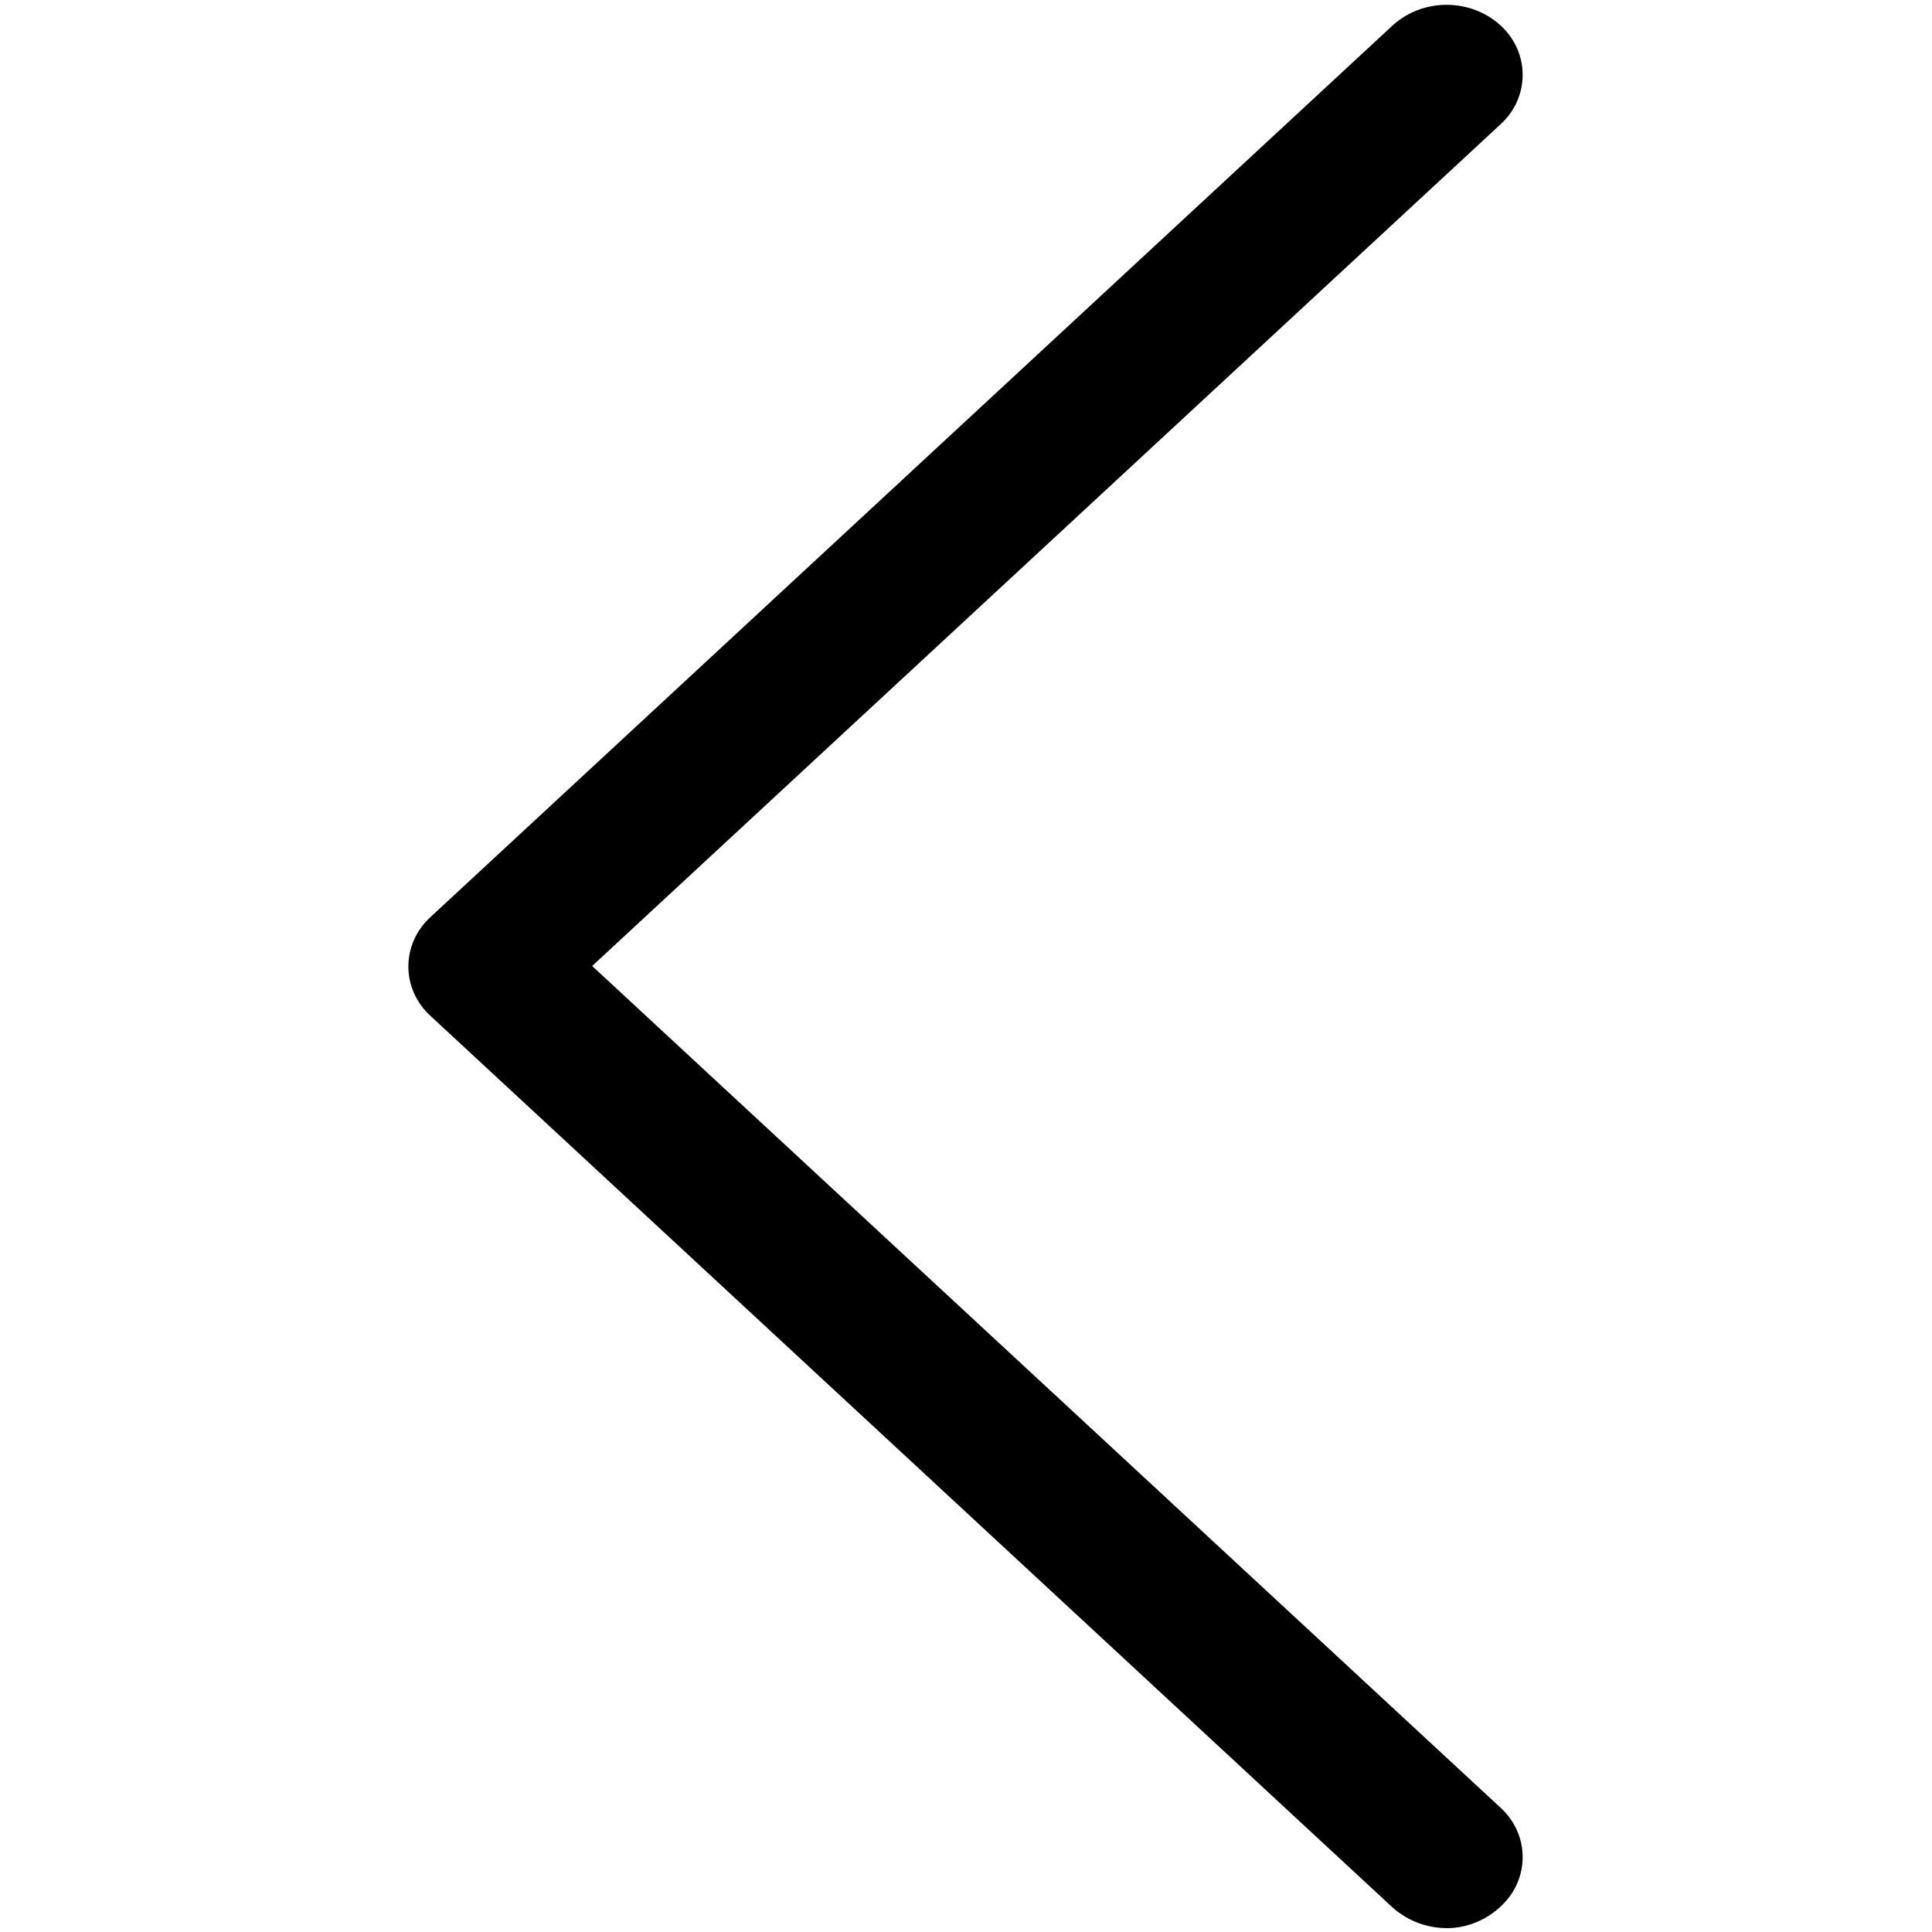
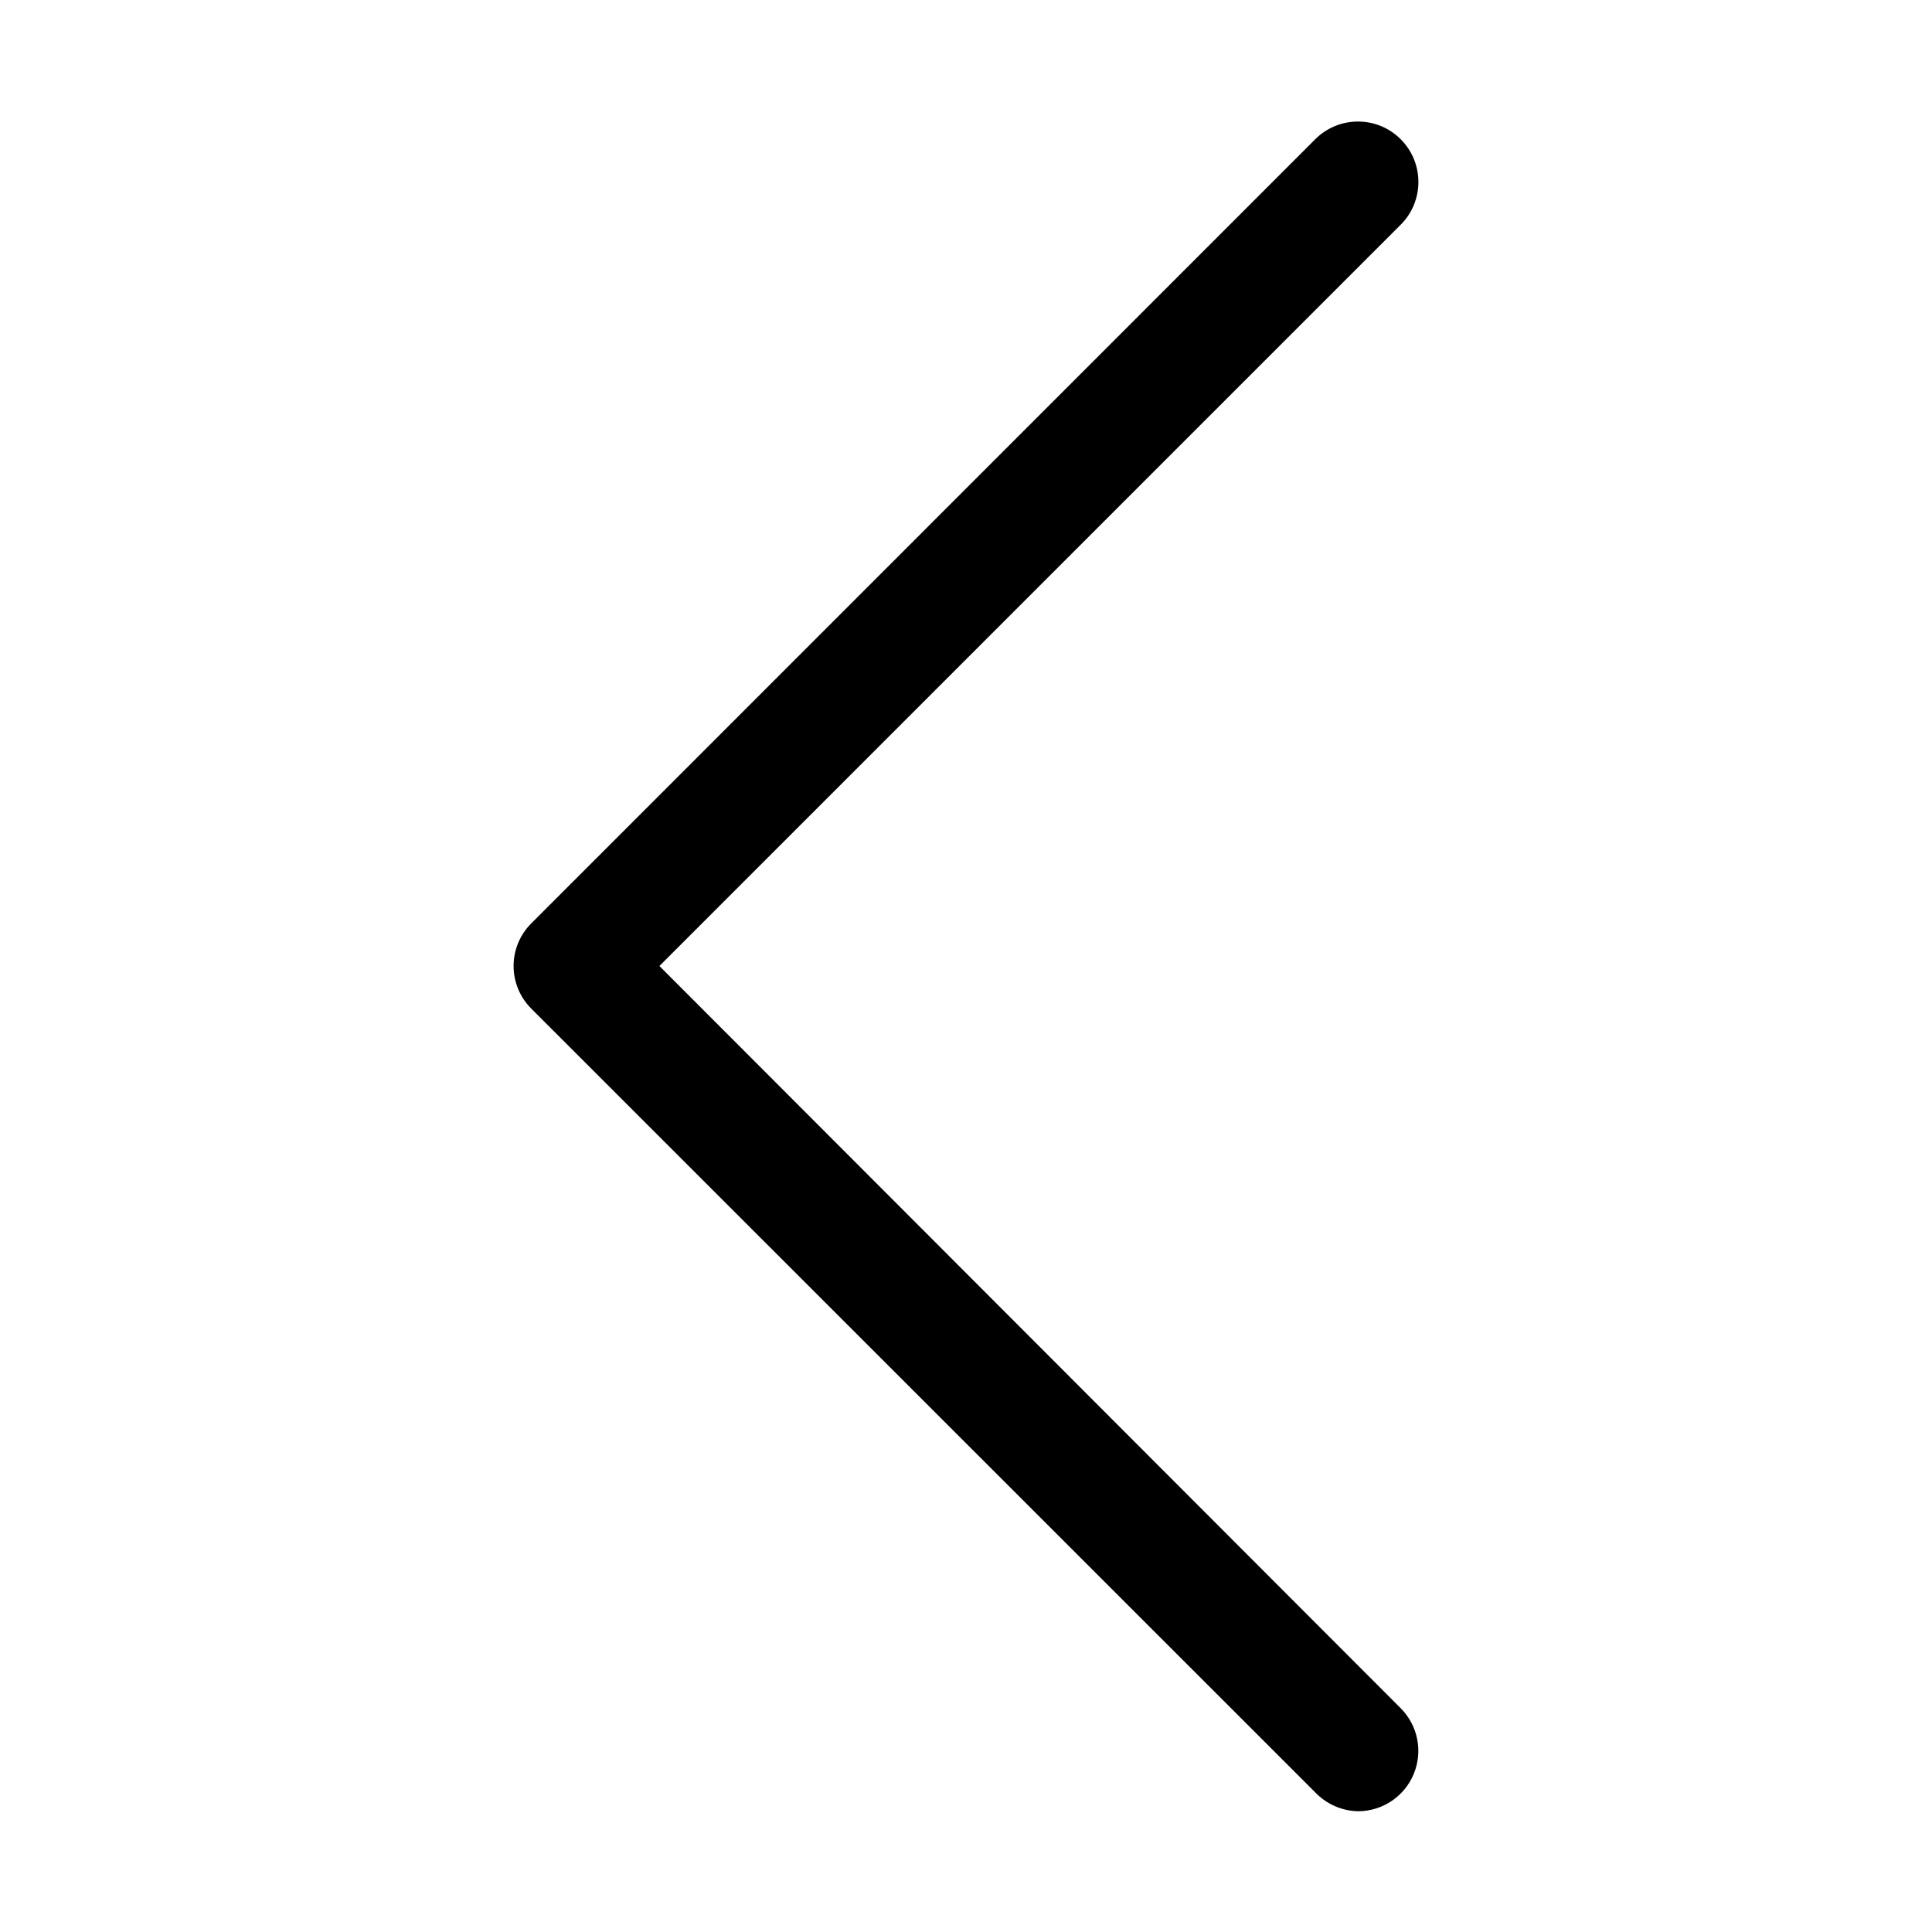
- <svg xmlns="http://www.w3.org/2000/svg" t="1760760080525" class="icon" viewBox="0 0 1024 1024" version="1.1" p-id="12252" width="200" height="200">
-   <path d="M766.976 1021.952c-10.24 0-20.48-3.584-28.672-10.752L228.352 538.624c-15.872-14.336-15.872-38.4 0-52.736L738.304 13.312c15.872-14.336 40.96-14.336 56.832 0s15.872 38.4 0 52.736L313.856 512l481.28 445.952c15.872 14.336 15.872 38.4 0 52.736-7.68 7.168-17.92 11.264-28.16 11.264z" fill="#000000" p-id="12253" />
+ <svg xmlns="http://www.w3.org/2000/svg" viewBox="0 0 1024 1024" height="48" width="48">
+   <path d="M304.2 960a32 32 0 0 1-22.6-54.6L674.5 512 281.6 119.1a32 32 0 1 1 45.3-45.3l415.5 415.6a31.9 31.9 0 0 1 0 45.2L326.9 950a32.3 32.3 0 0 1-22.7 10z" fill="#000" transform="translate(1024, 0) scale(-1, 1)" />
</svg>
